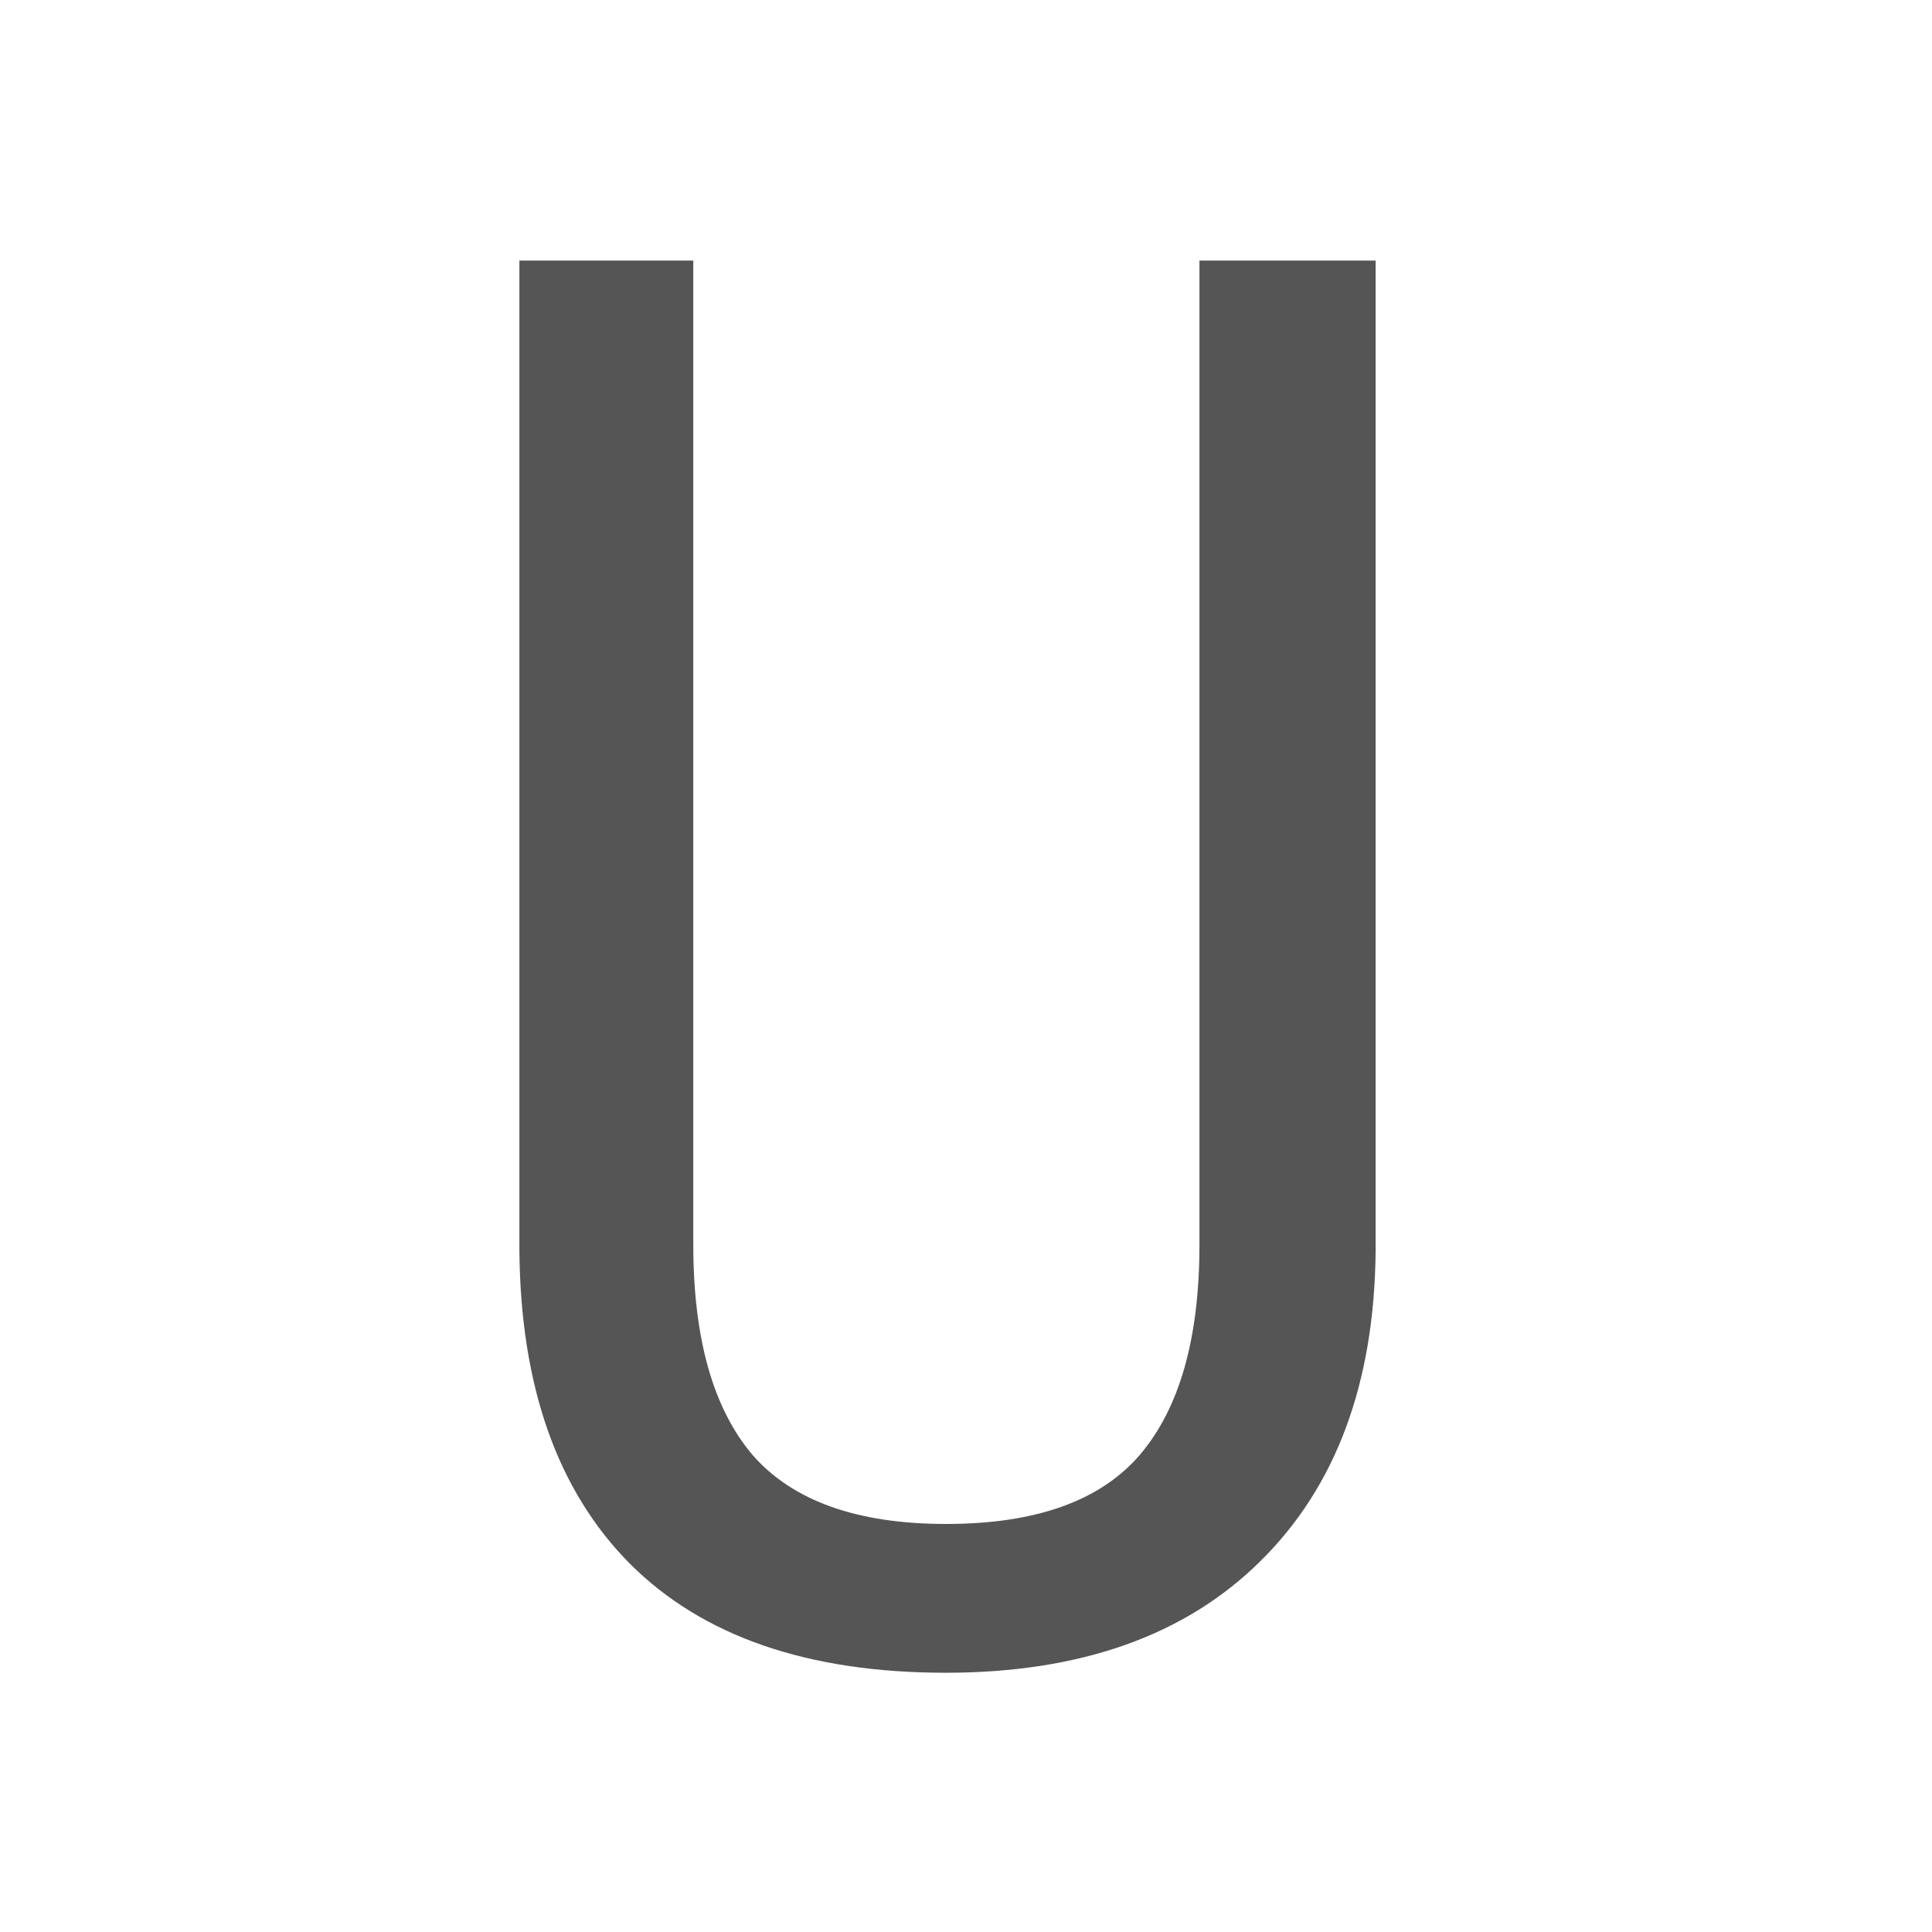
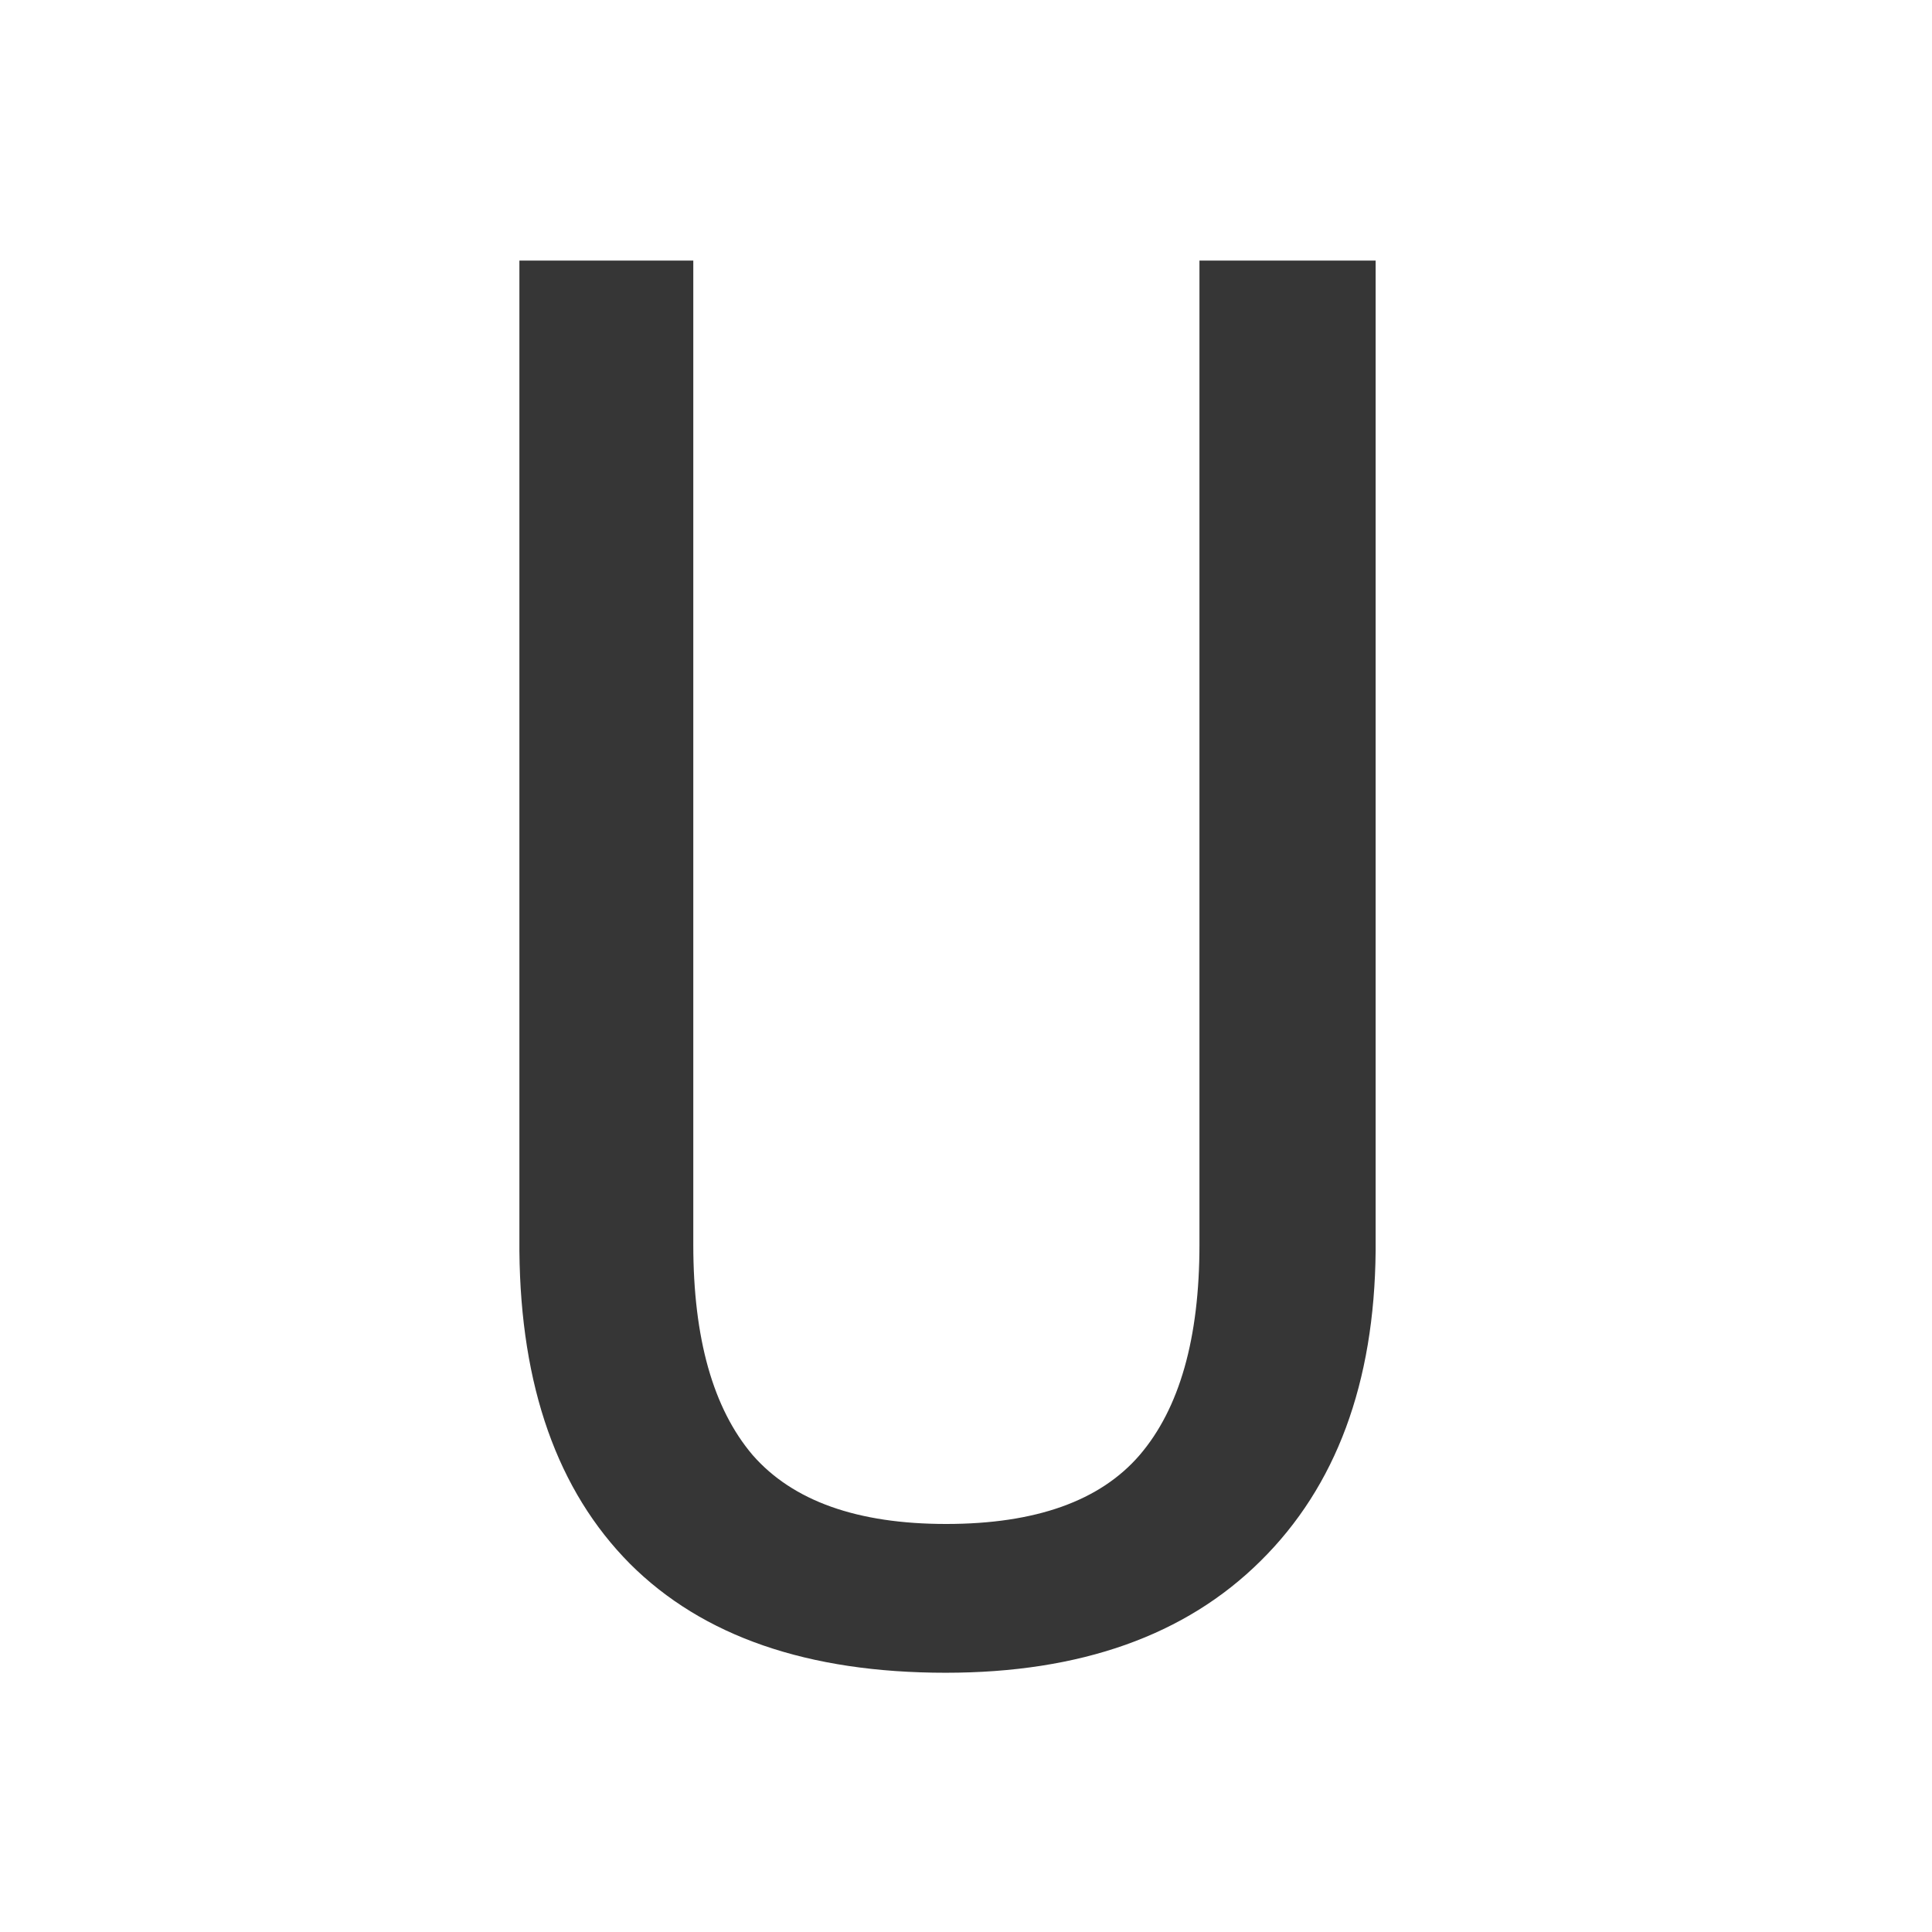
<svg xmlns="http://www.w3.org/2000/svg" width="16" height="16" viewBox="0 0 4.233 4.233" version="1.1" id="svg11945">
  <defs id="defs11942" />
-   <path d="M 3.014,0.571 V 2.741 q -0.004,0.434 -0.252,0.679 -0.247,0.245 -0.69,0.245 -0.453,0 -0.692,-0.239 Q 1.142,3.186 1.138,2.741 V 0.571 H 1.519 V 2.727 q 0,0.308 0.13,0.461 0.132,0.151 0.424,0.151 0.294,0 0.424,-0.151 Q 2.628,3.035 2.628,2.727 V 0.571 Z" style="fill:#555555;fill-opacity:1" id="path841" />
+   <path d="M 3.014,0.571 V 2.741 q -0.004,0.434 -0.252,0.679 -0.247,0.245 -0.69,0.245 -0.453,0 -0.692,-0.239 Q 1.142,3.186 1.138,2.741 V 0.571 H 1.519 V 2.727 q 0,0.308 0.13,0.461 0.132,0.151 0.424,0.151 0.294,0 0.424,-0.151 Q 2.628,3.035 2.628,2.727 V 0.571 Z" style="fill:#363636;fill-opacity:1" id="path841" />
</svg>
